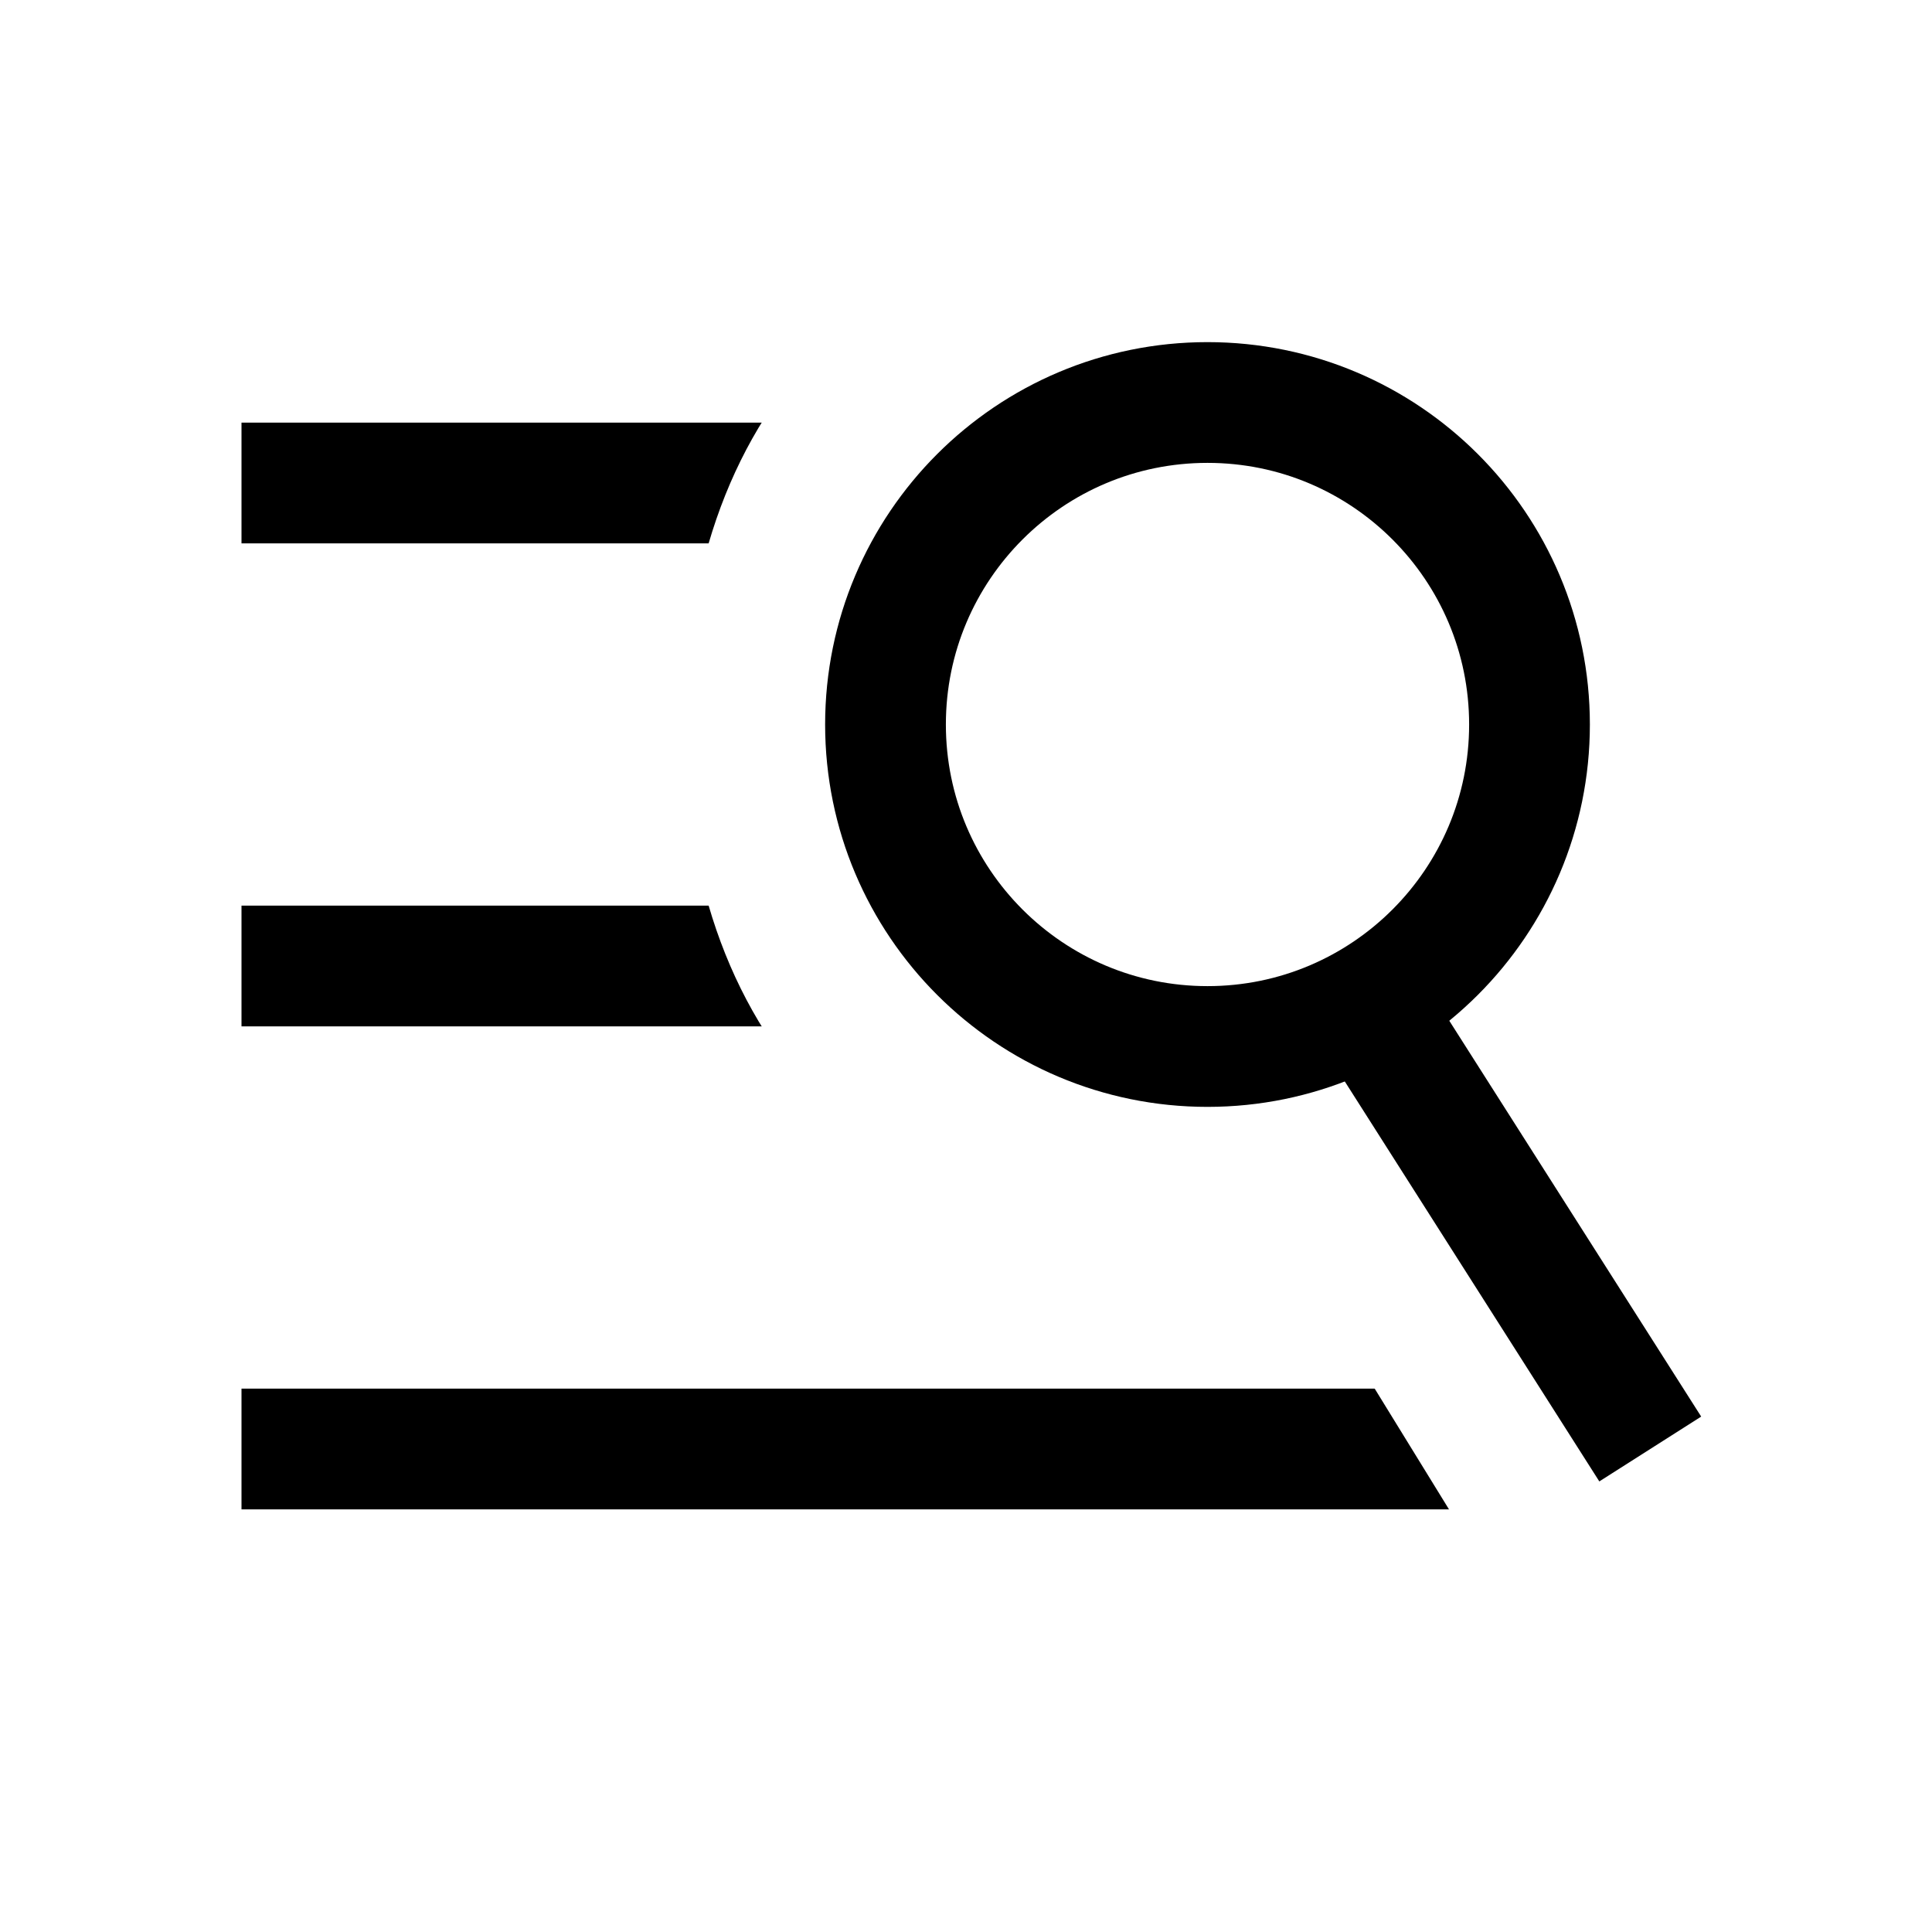
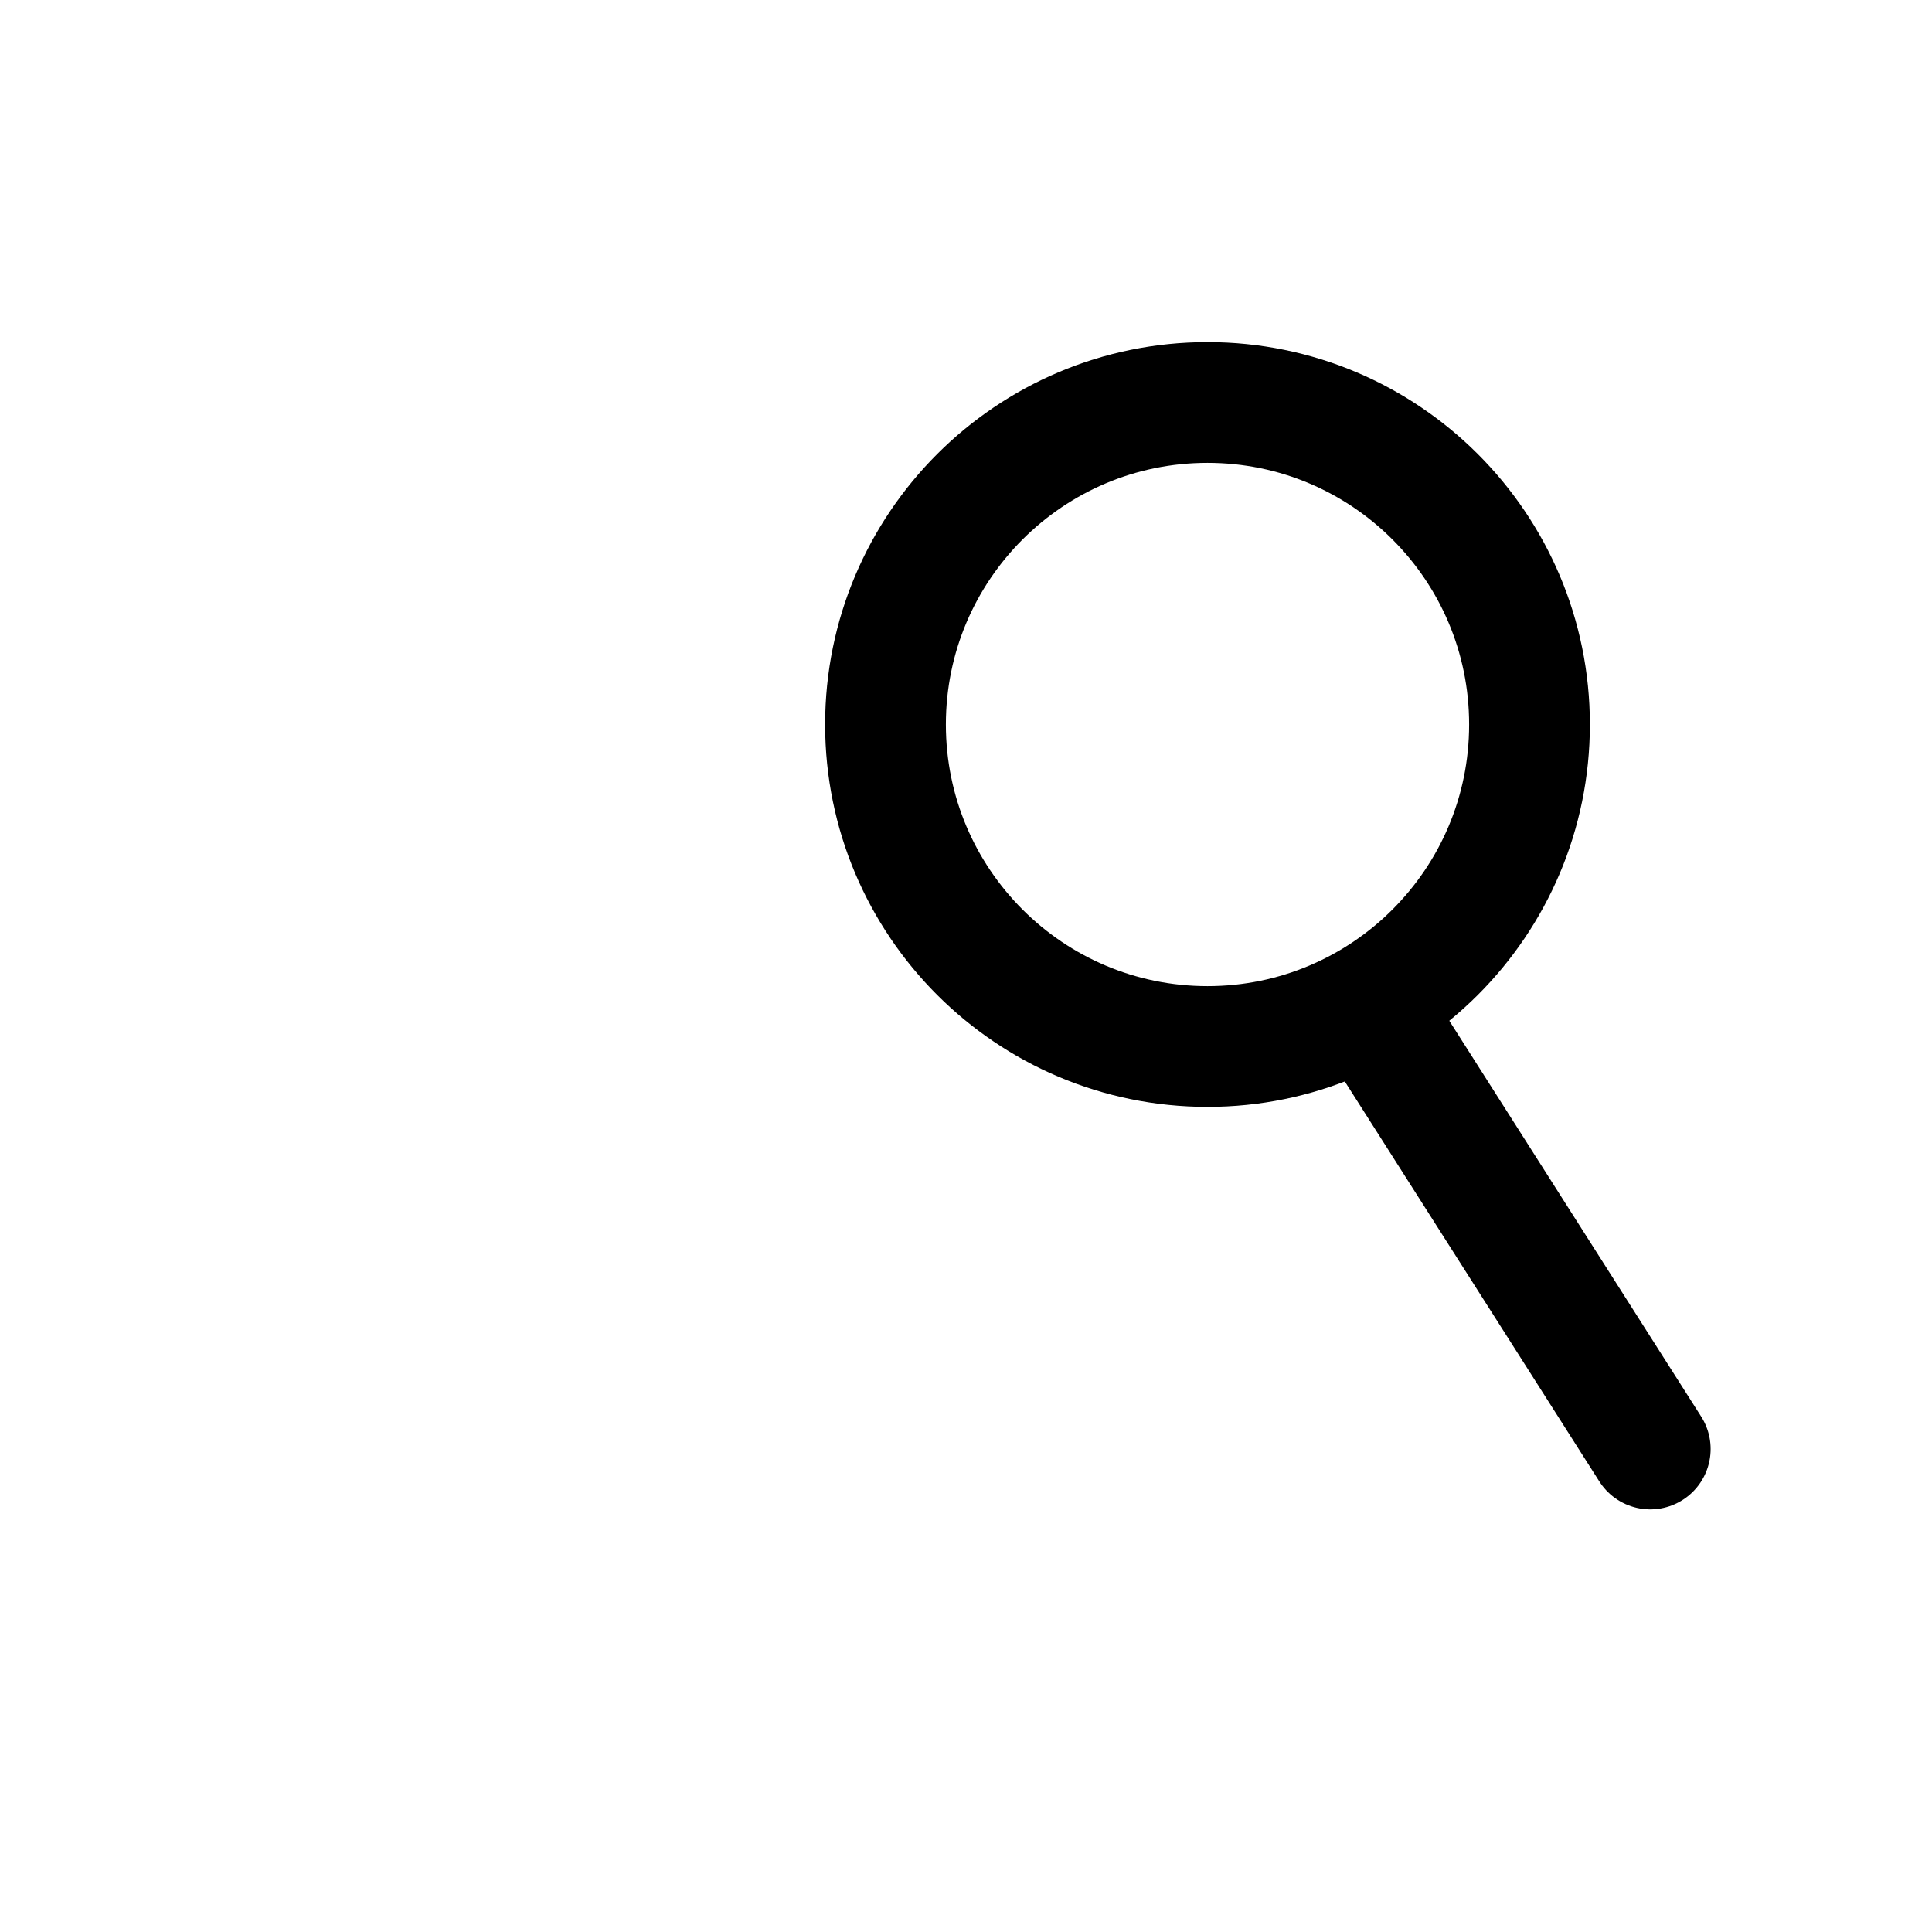
<svg xmlns="http://www.w3.org/2000/svg" width="24" height="24" fill="none" viewBox="0 0 24 24">
-   <path stroke="currentColor" stroke-width="1.5" d="m17 12.5 3.5 5.5" />
-   <circle cx="15" cy="9" r="4" stroke="currentColor" stroke-linecap="round" stroke-linejoin="round" stroke-miterlimit="1.24" stroke-width="1.5" />
-   <mask id="a" width="18" height="20" x="2" y="2" maskUnits="userSpaceOnUse" style="mask-type:alpha">
-     <path fill="#000" d="M15 2H2v20h18l-4-6.5h-1c-4 0-6.5-2.5-6.5-6.5S11 2.5 15 2.5V2Z" />
+   <g stroke="currentColor" stroke-linecap="round" stroke-width="1.5">
+     <path d="m17 12.5 3.5 5.5" />
+     <circle cx="15" cy="9" r="4" />
+   </g>
+   <mask id="magnifierMask" width="18" height="18" x="2" y="2" maskUnits="userSpaceOnUse" style="mask-type:alpha" transform="translate(50, 0)">
+     <path fill="#000" d="M15 2h5v2.1A6.98 6.98 0 0 0 15 2Zm.59 13.98L18 20H2V2h13a7 7 0 1 0 .59 13.98ZM18.6 15H20v-1.1c-.41.42-.88.8-1.4 1.1Z" />
  </mask>
-   <g stroke="currentColor" stroke-miterlimit="2.62" stroke-width="1.5" mask="url(#a)">
-     <path d="M21 6H3m18 6H3m18 6H3" />
+   <g stroke="currentColor" stroke-width="1.5" mask="url(#magnifierMask)">
+     <path d="M21 6H3" />
+     <path d="M21 12H3" />
+     <path d="M21 18H3" />
  </g>
</svg>
